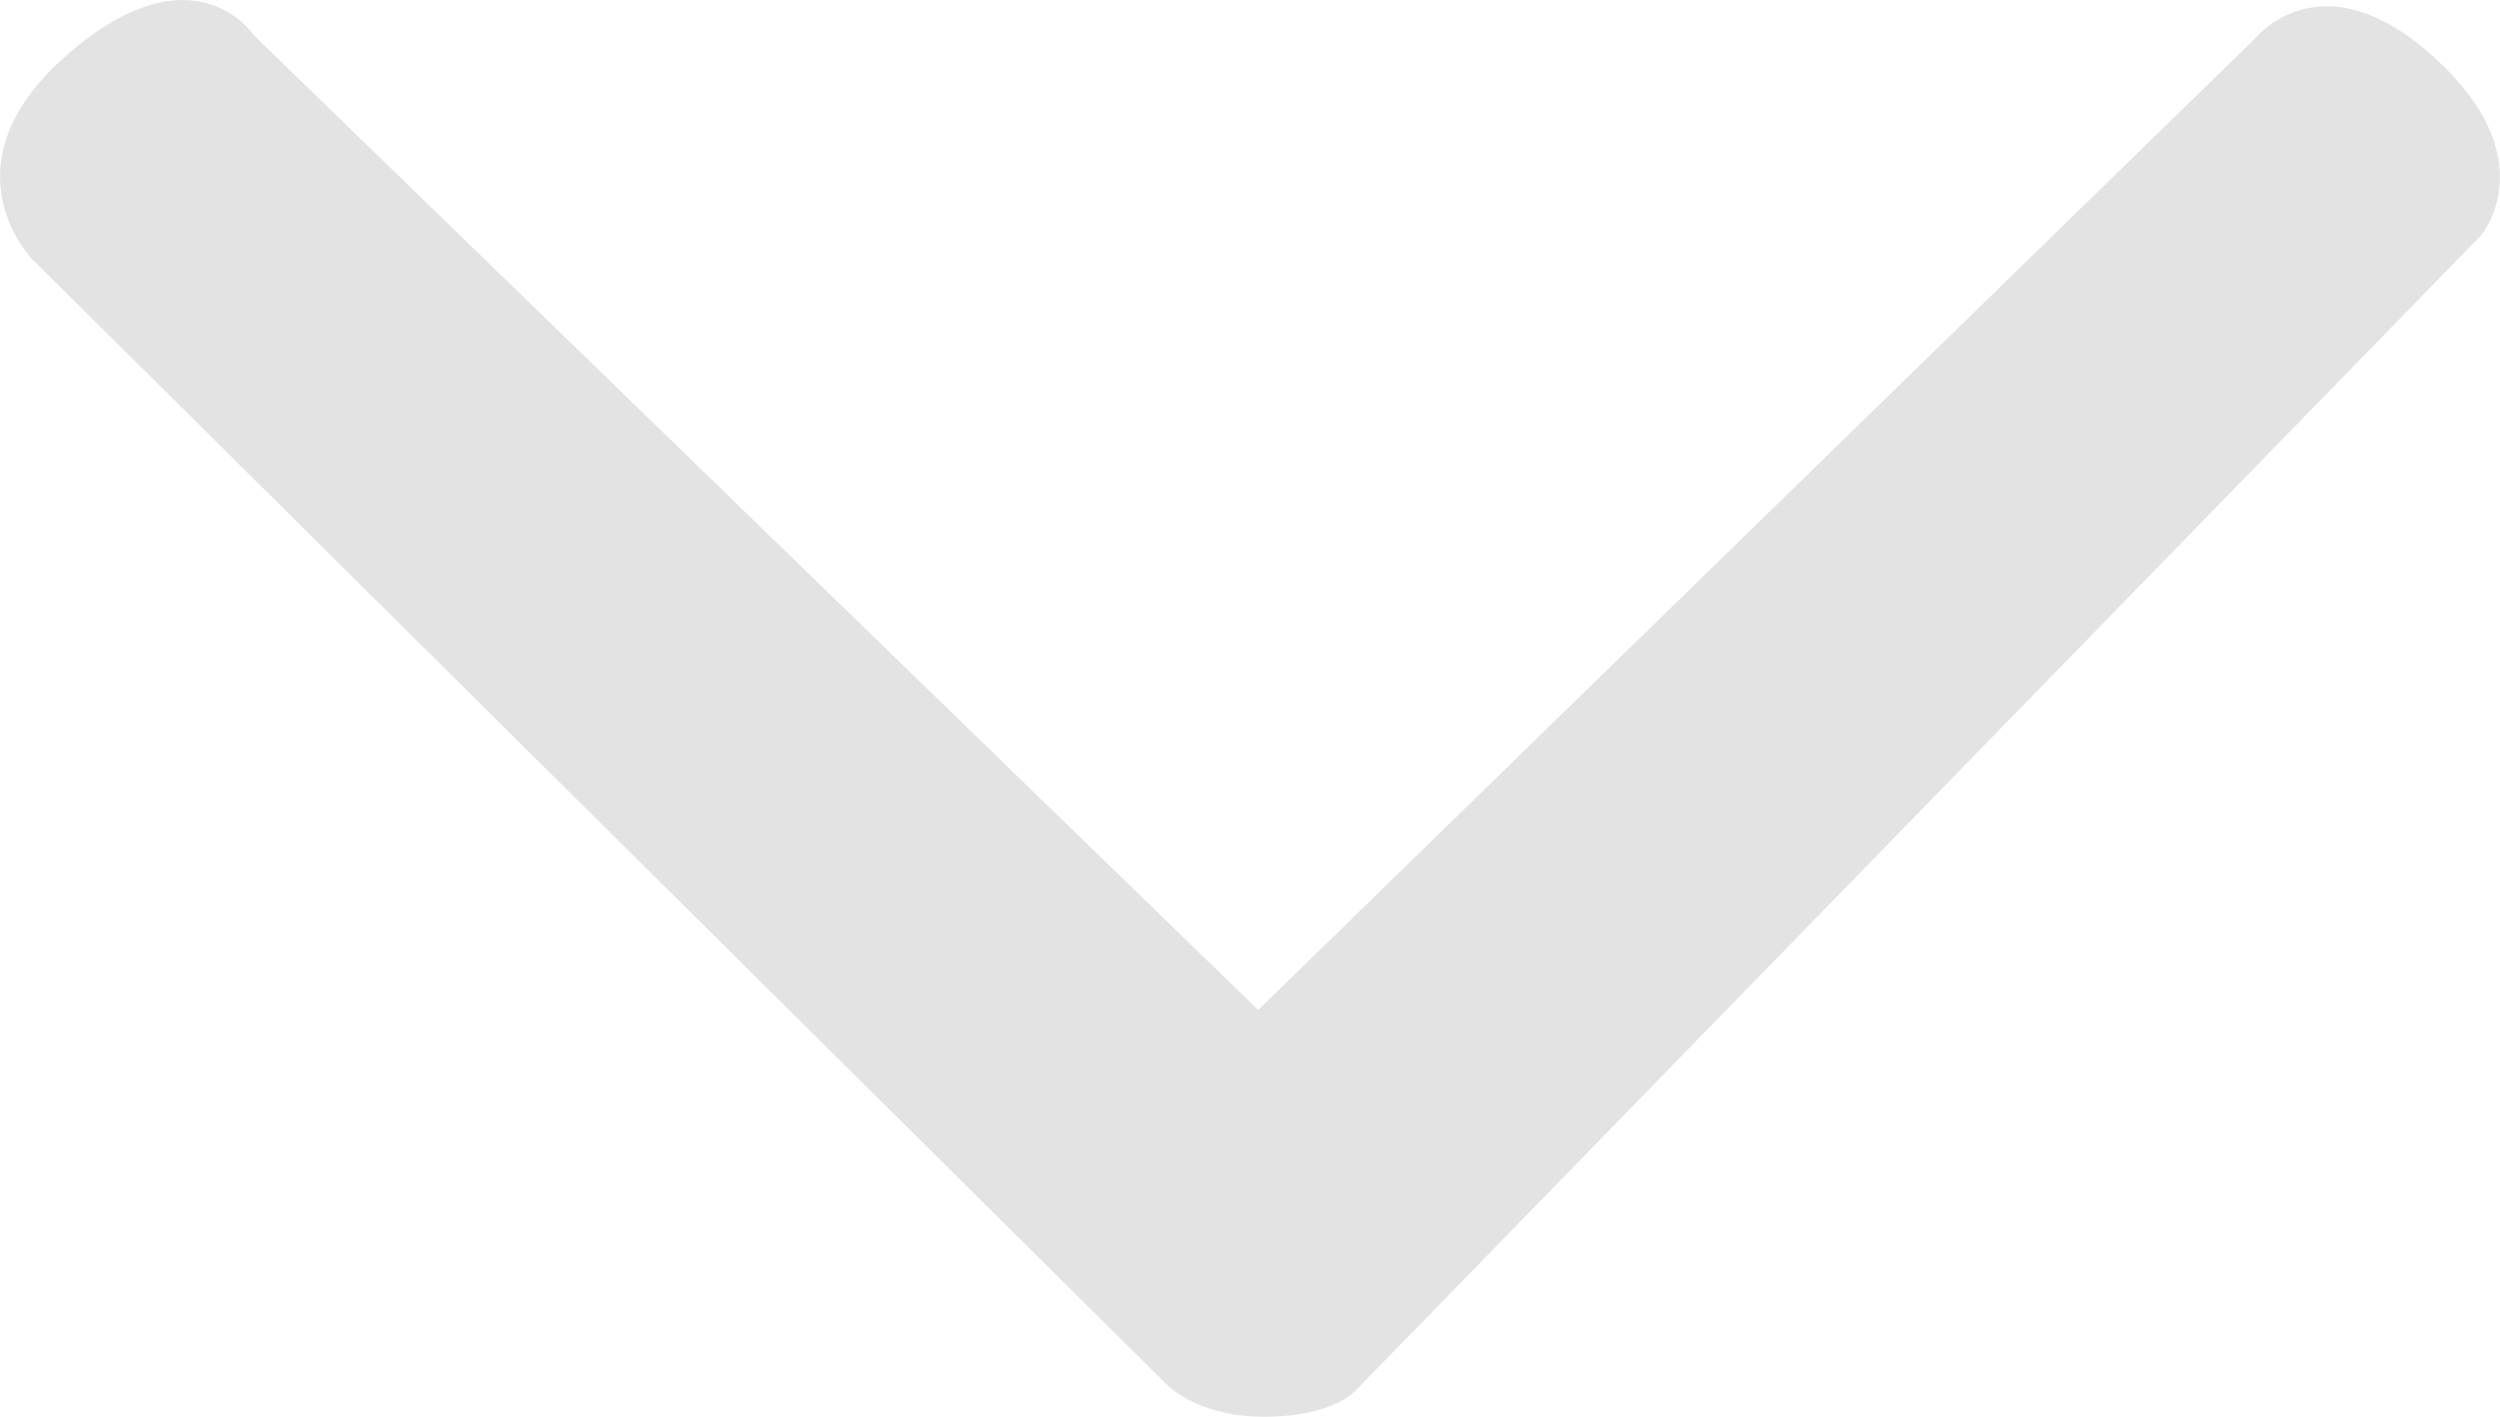
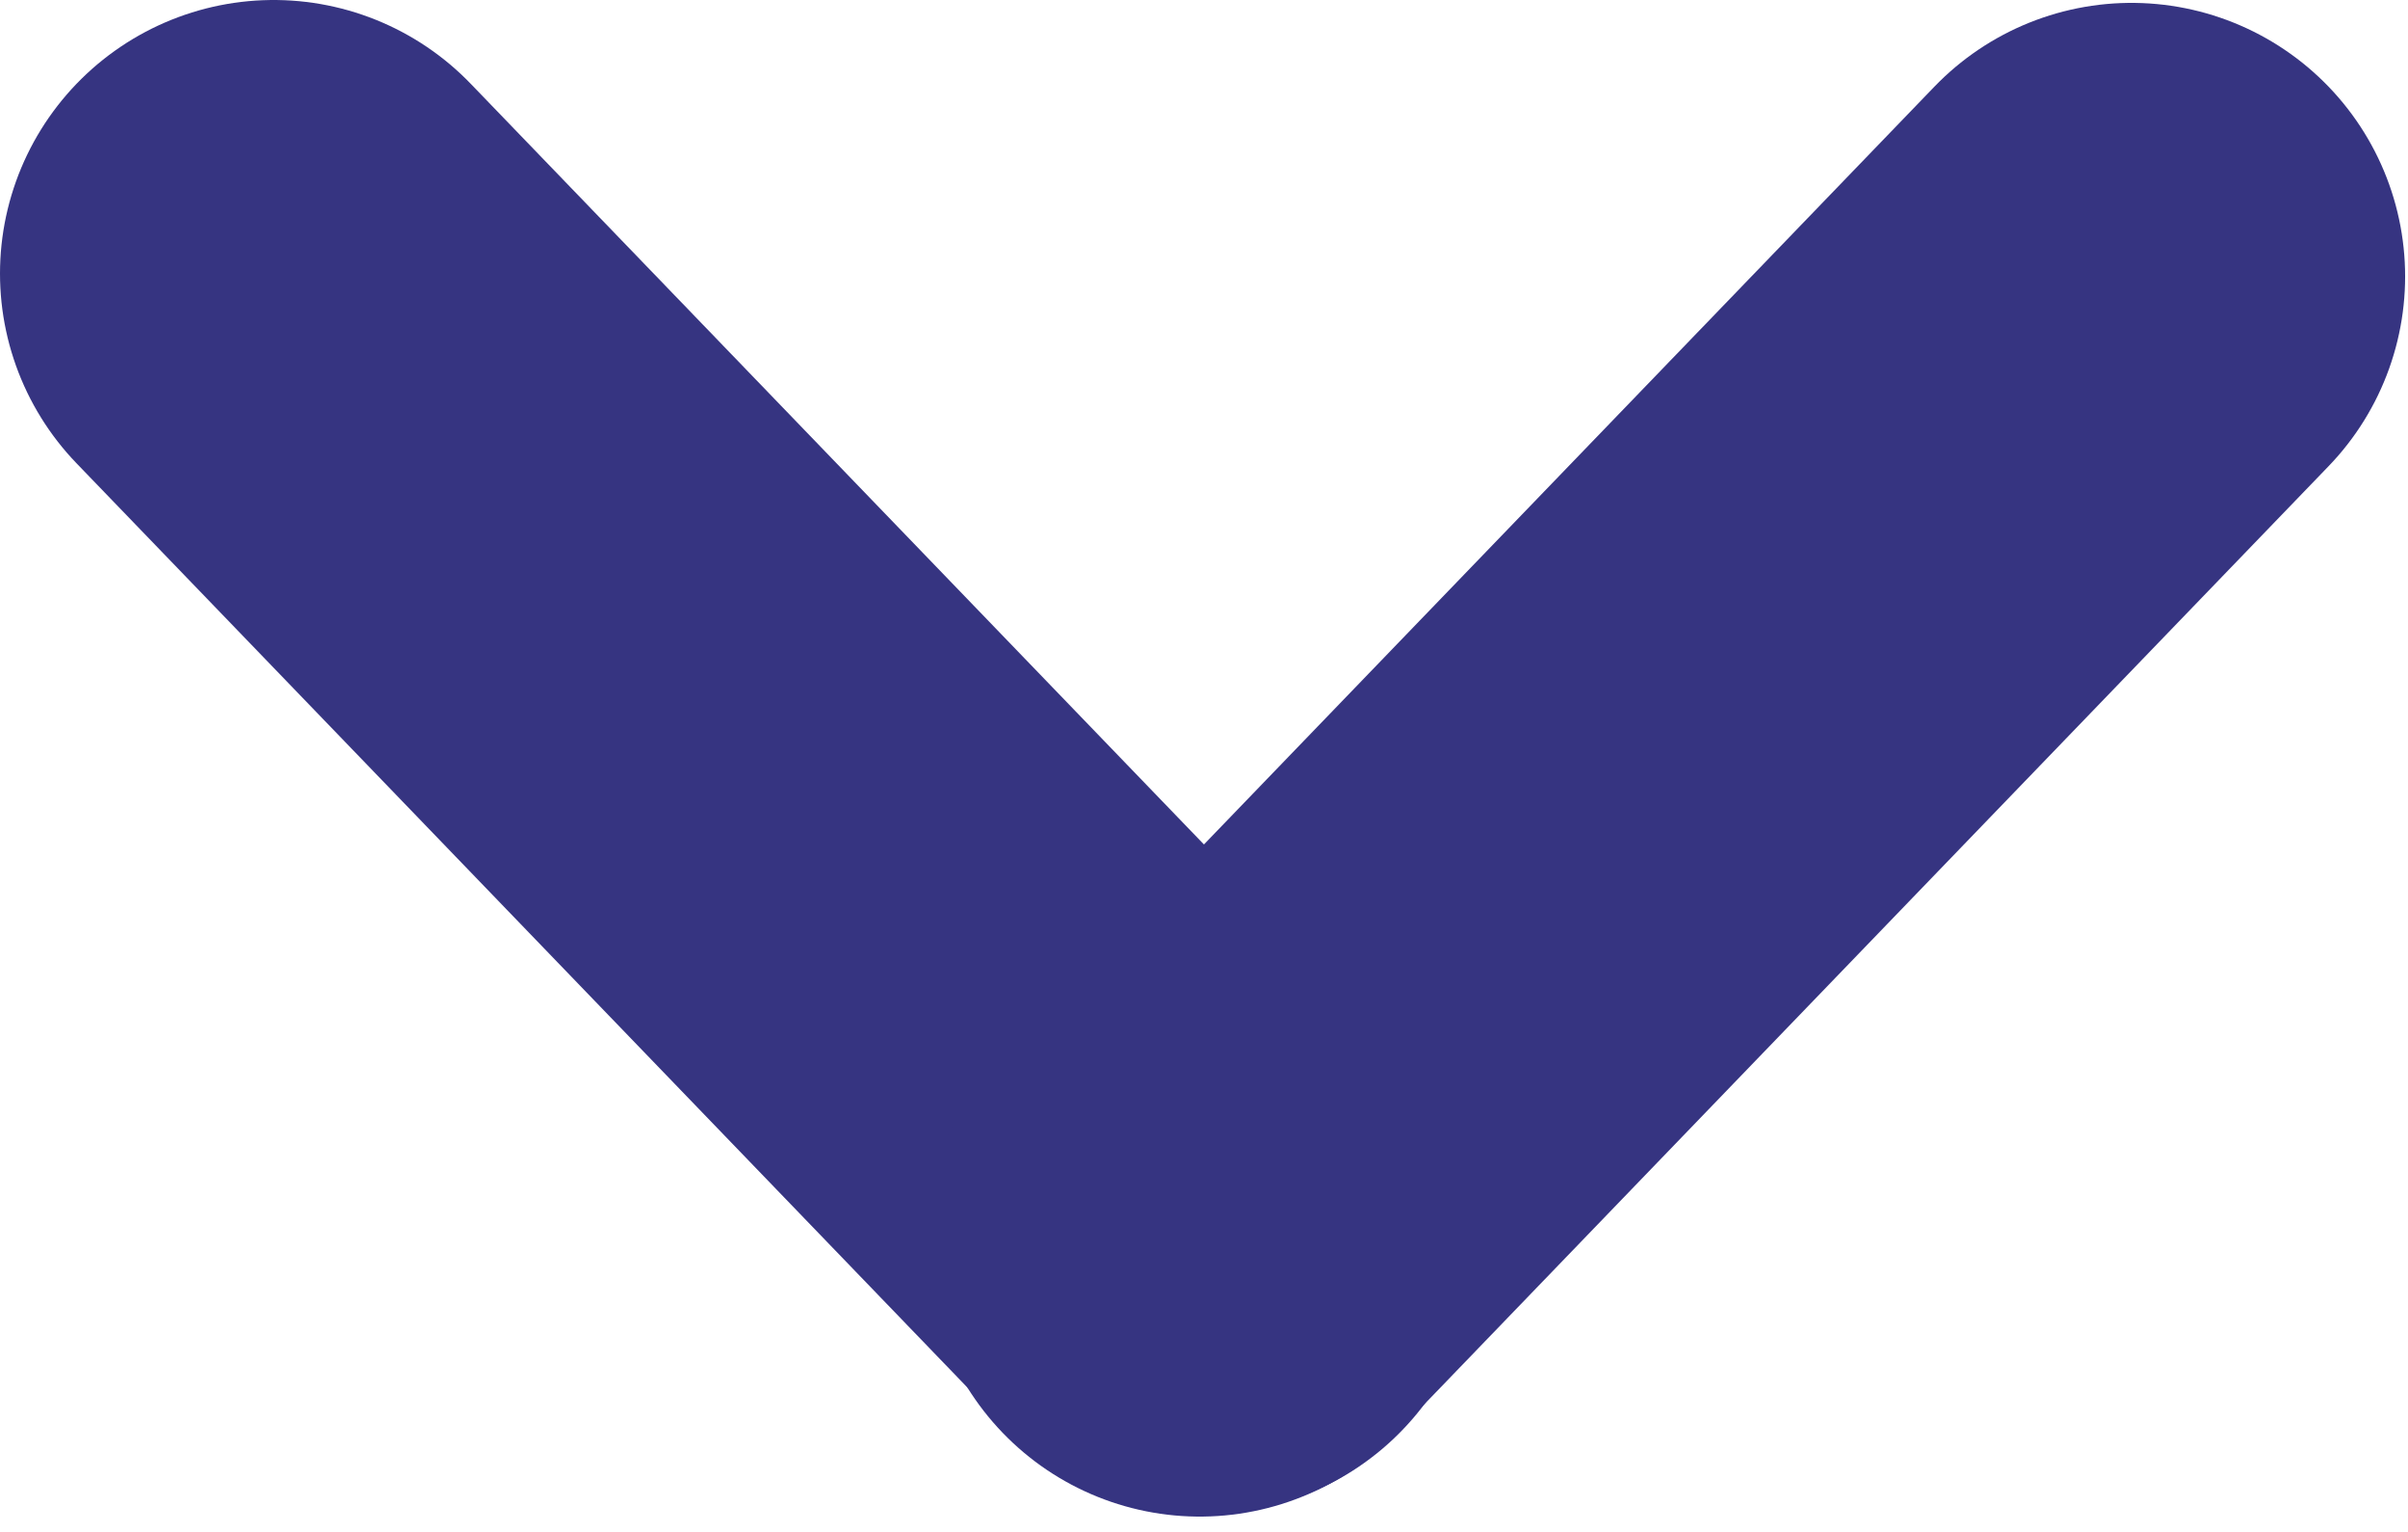
- <svg xmlns="http://www.w3.org/2000/svg" width="41.723mm" height="23.643mm" viewBox="0 0 41.723 23.643" version="1.1" id="svg5" xml:space="preserve">
-   <defs id="defs2" />
-   <g id="layer1" transform="translate(106.5512,-142.5629)">
-     <path style="fill:#e3e3e3;fill-opacity:1;stroke:none;stroke-width:0.265;stroke-opacity:0.425" d="m -65.941,143.507 c 1.894,1.705 0.795,2.985 0.795,2.985 l -18.781,19.278 c 0,0 -0.367,0.437 -1.527,0.437 -1.159,0 -1.655,-0.566 -1.655,-0.566 l -18.909,-18.756 c 0,0 -1.527,-1.567 0.59,-3.41 2.117,-1.843 3.116,-0.321 3.116,-0.321 l 16.759,16.264 16.618,-16.194 c 0,0 1.1,-1.422 2.995,0.283 z" id="path957" />
-   </g>
+ <svg xmlns="http://www.w3.org/2000/svg" width="132" height="84" viewBox="0 0 132 84" fill="none">
+   <path d="M15 15L66.076 68.003" stroke="#363481" stroke-width="30" stroke-linecap="round" />
+   <path d="M116.842 15.158L65.767 68.16" stroke="#363481" stroke-width="30" stroke-linecap="round" />
</svg>
